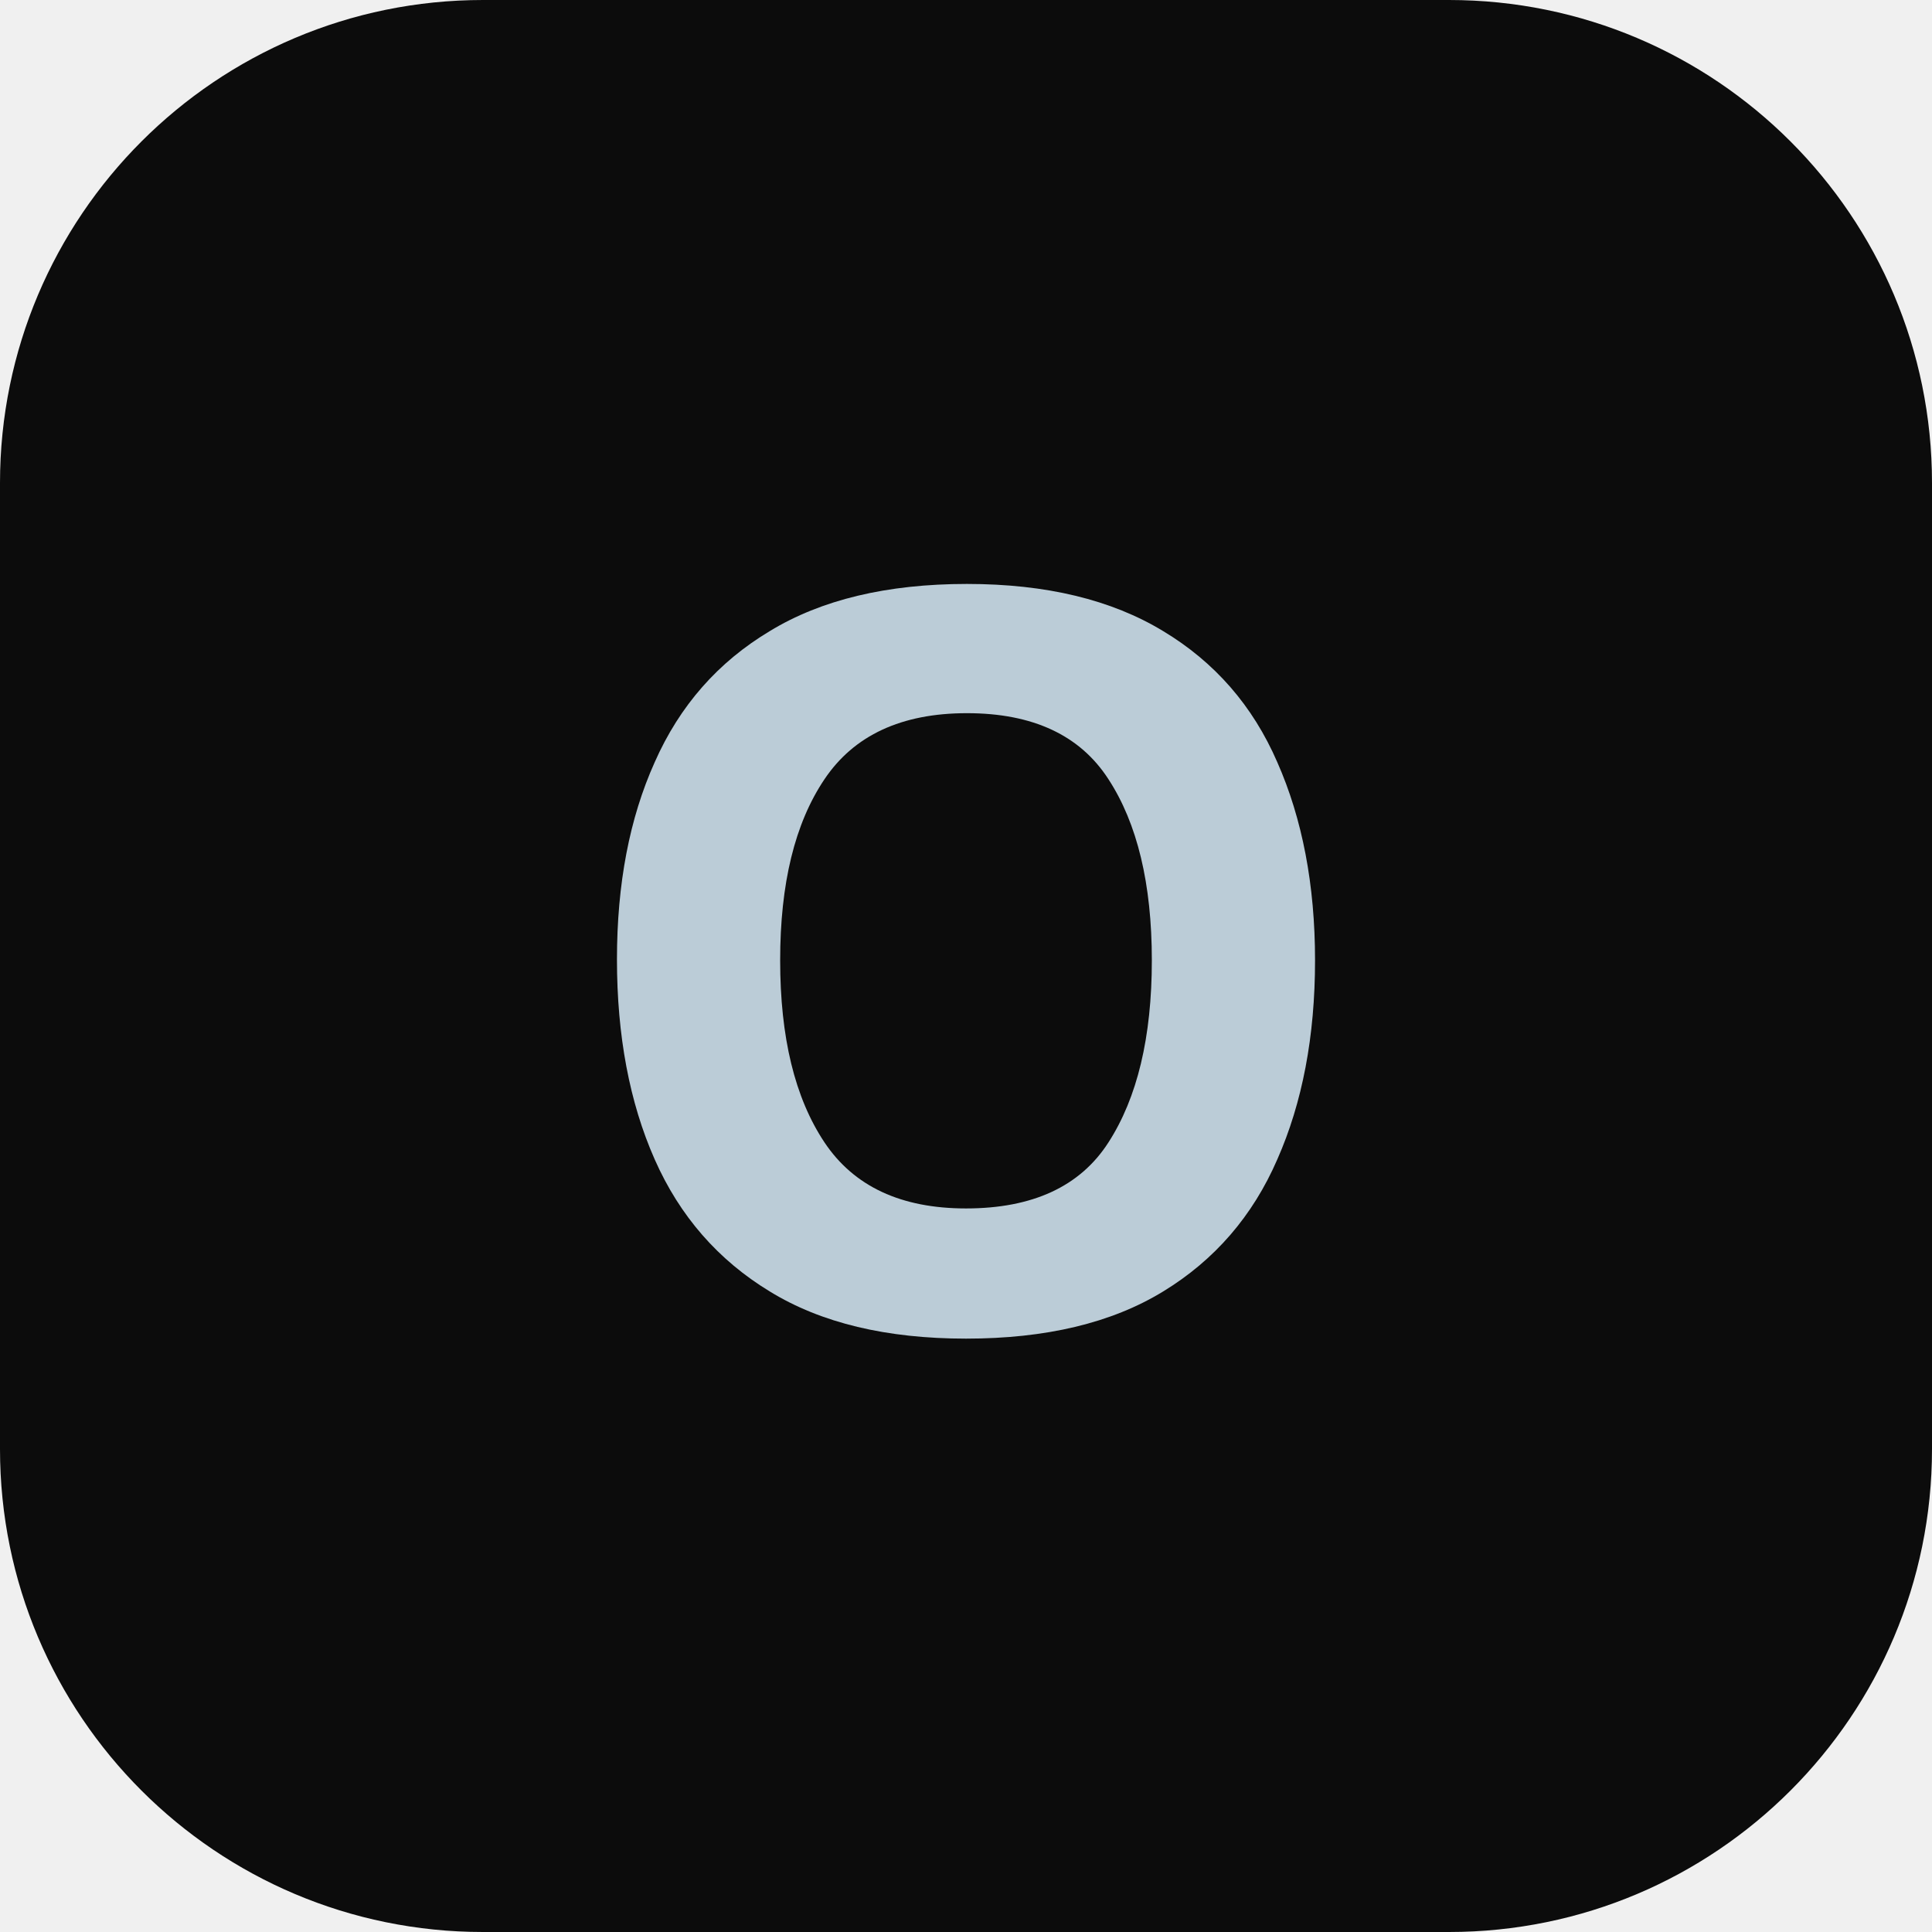
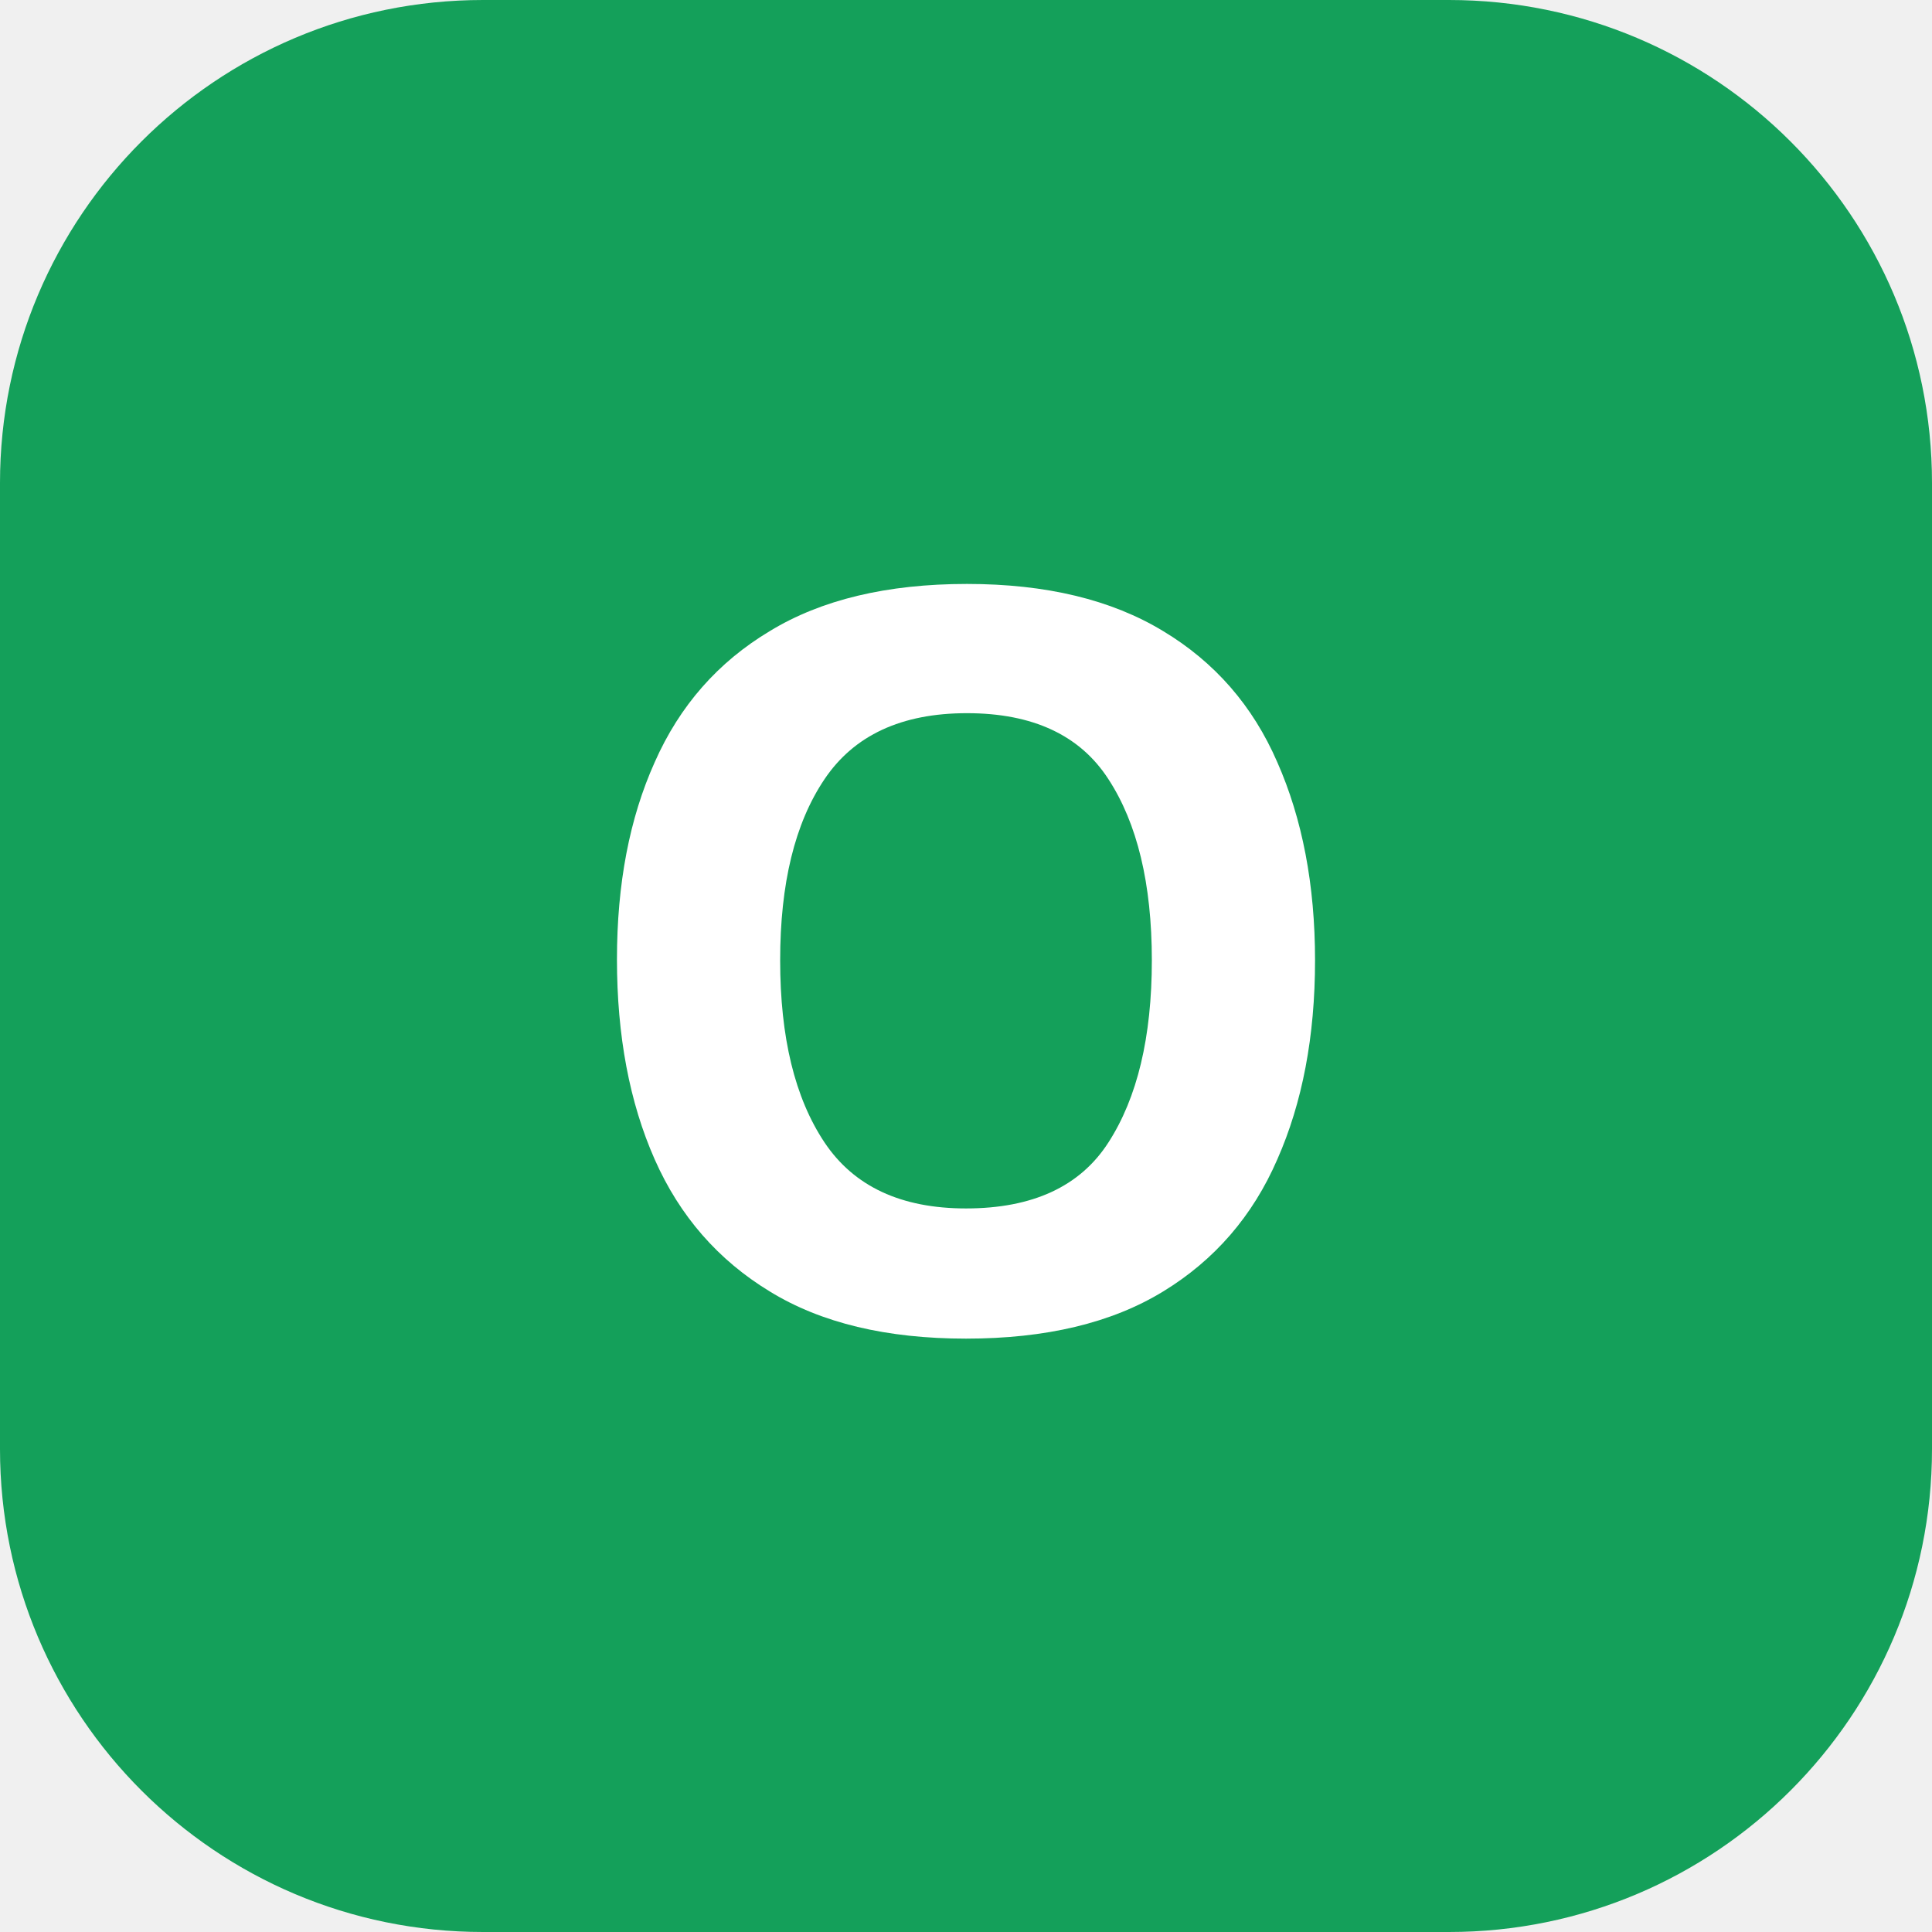
<svg xmlns="http://www.w3.org/2000/svg" width="32" height="32" viewBox="0 0 32 32">
-   <rect width="32" height="32" rx="8" fill="#0C0C0C" />
-   <text x="16" y="22" font-family="sans-serif" font-size="17" font-weight="900" text-anchor="middle" fill="#BBCCD7">O</text>
+   <rect width="32" height="32" rx="8" fill="#14A05A" />
+   <text x="16" y="22" font-family="sans-serif" font-size="17" font-weight="900" text-anchor="middle" fill="#FFFFFF">O</text>
</svg>
